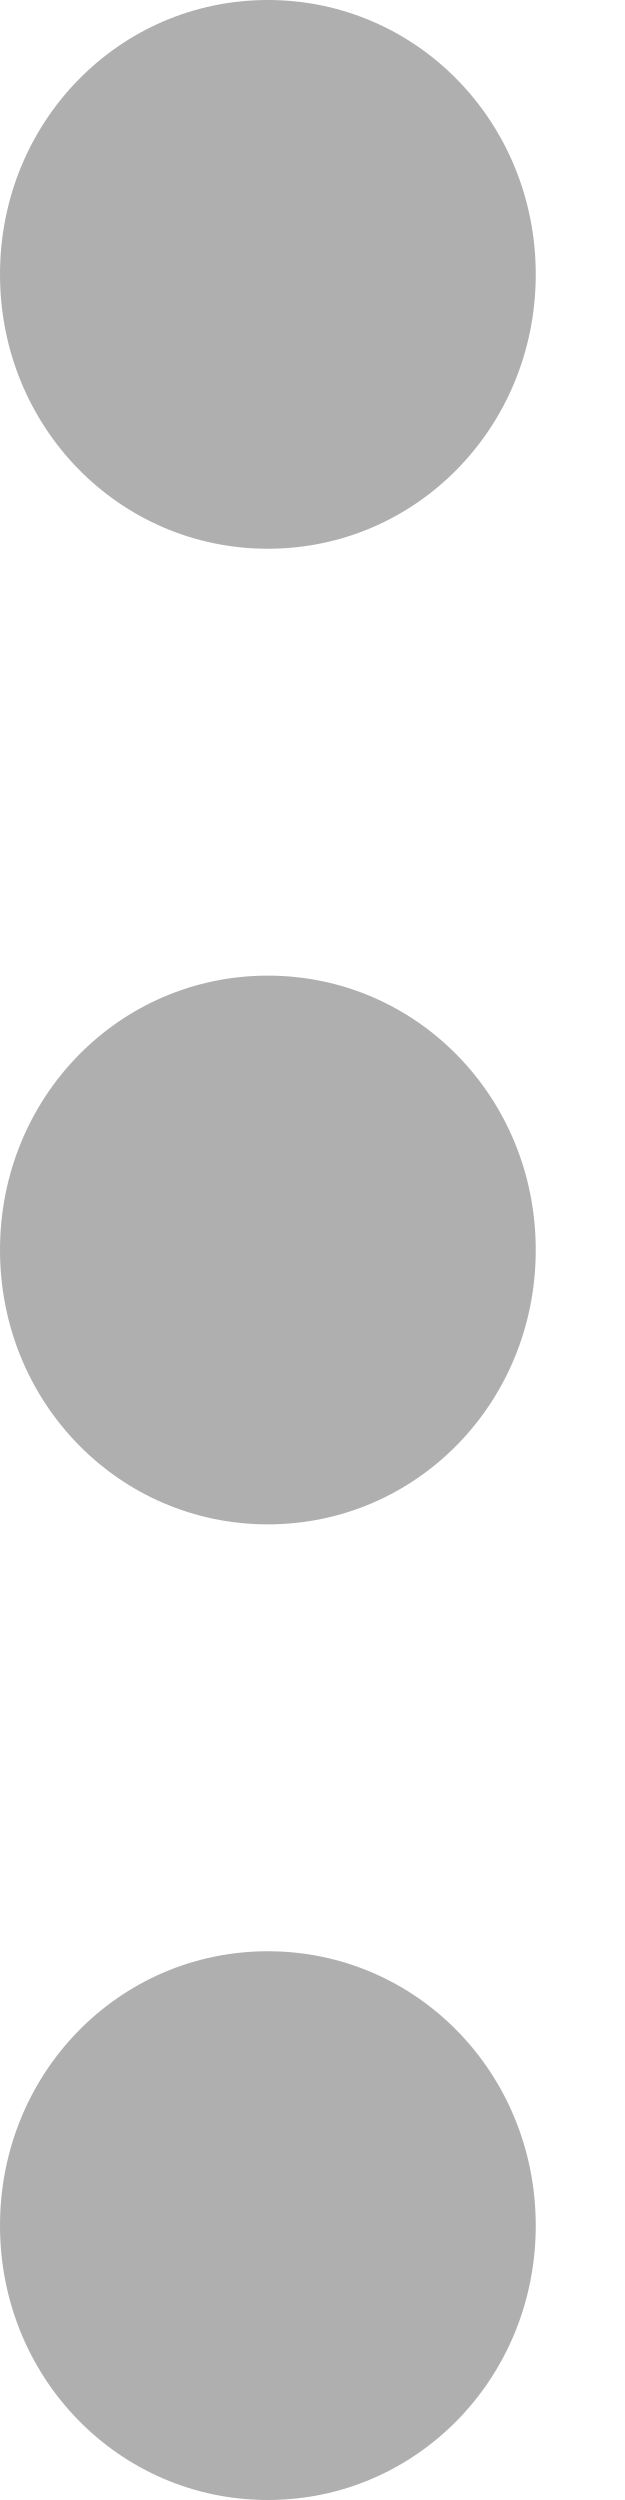
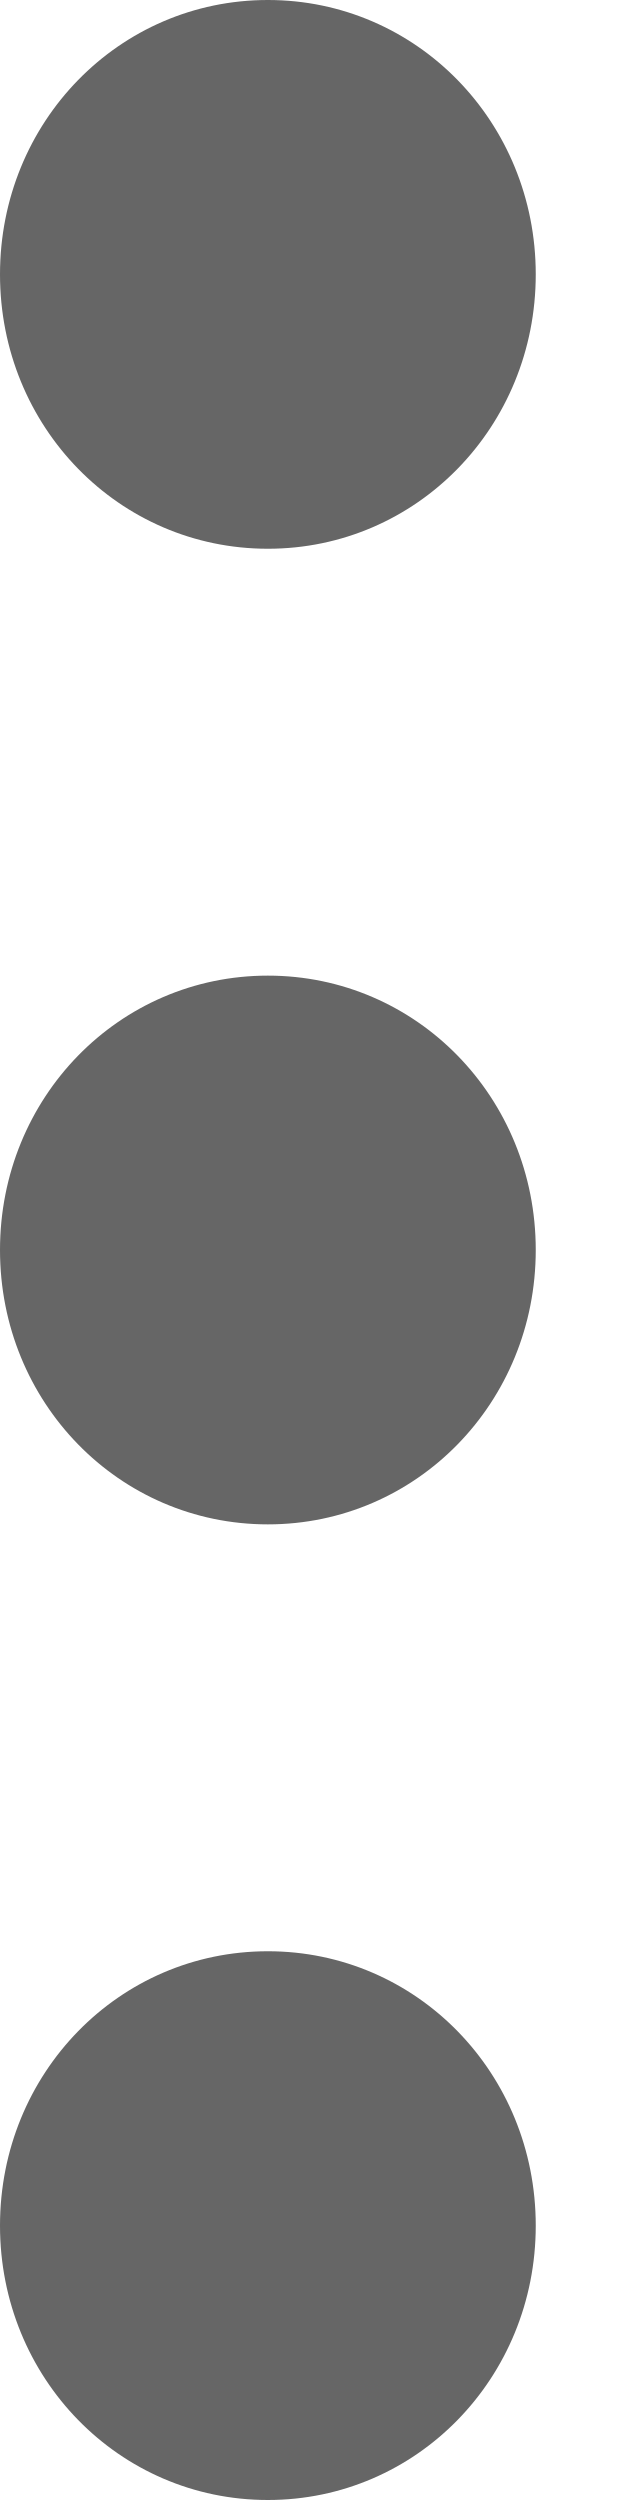
<svg xmlns="http://www.w3.org/2000/svg" width="5" height="20" viewBox="0 0 5 20" fill="none">
-   <path d="M2.143 7.805C3.333 7.805 4.286 8.78 4.286 10C4.286 11.22 3.333 12.195 2.143 12.195C0.952 12.195 0 11.22 0 10C0 8.78 0.952 7.805 2.143 7.805ZM0 2.195C0 3.415 0.952 4.39 2.143 4.39C3.333 4.39 4.286 3.415 4.286 2.195C4.286 0.976 3.333 0 2.143 0C0.952 0 0 0.976 0 2.195ZM0 17.805C0 19.024 0.952 20 2.143 20C3.333 20 4.286 19.024 4.286 17.805C4.286 16.585 3.333 15.61 2.143 15.61C0.952 15.61 0 16.585 0 17.805Z" fill="#AFAFAF" />
+   <path d="M2.143 7.805C3.333 7.805 4.286 8.78 4.286 10C4.286 11.22 3.333 12.195 2.143 12.195C0.952 12.195 0 11.22 0 10C0 8.78 0.952 7.805 2.143 7.805ZM0 2.195C0 3.415 0.952 4.39 2.143 4.39C3.333 4.39 4.286 3.415 4.286 2.195C4.286 0.976 3.333 0 2.143 0C0.952 0 0 0.976 0 2.195ZM0 17.805C0 19.024 0.952 20 2.143 20C3.333 20 4.286 19.024 4.286 17.805C4.286 16.585 3.333 15.61 2.143 15.61C0.952 15.61 0 16.585 0 17.805Z" fill="black" fill-opacity="0.6" />
</svg>
